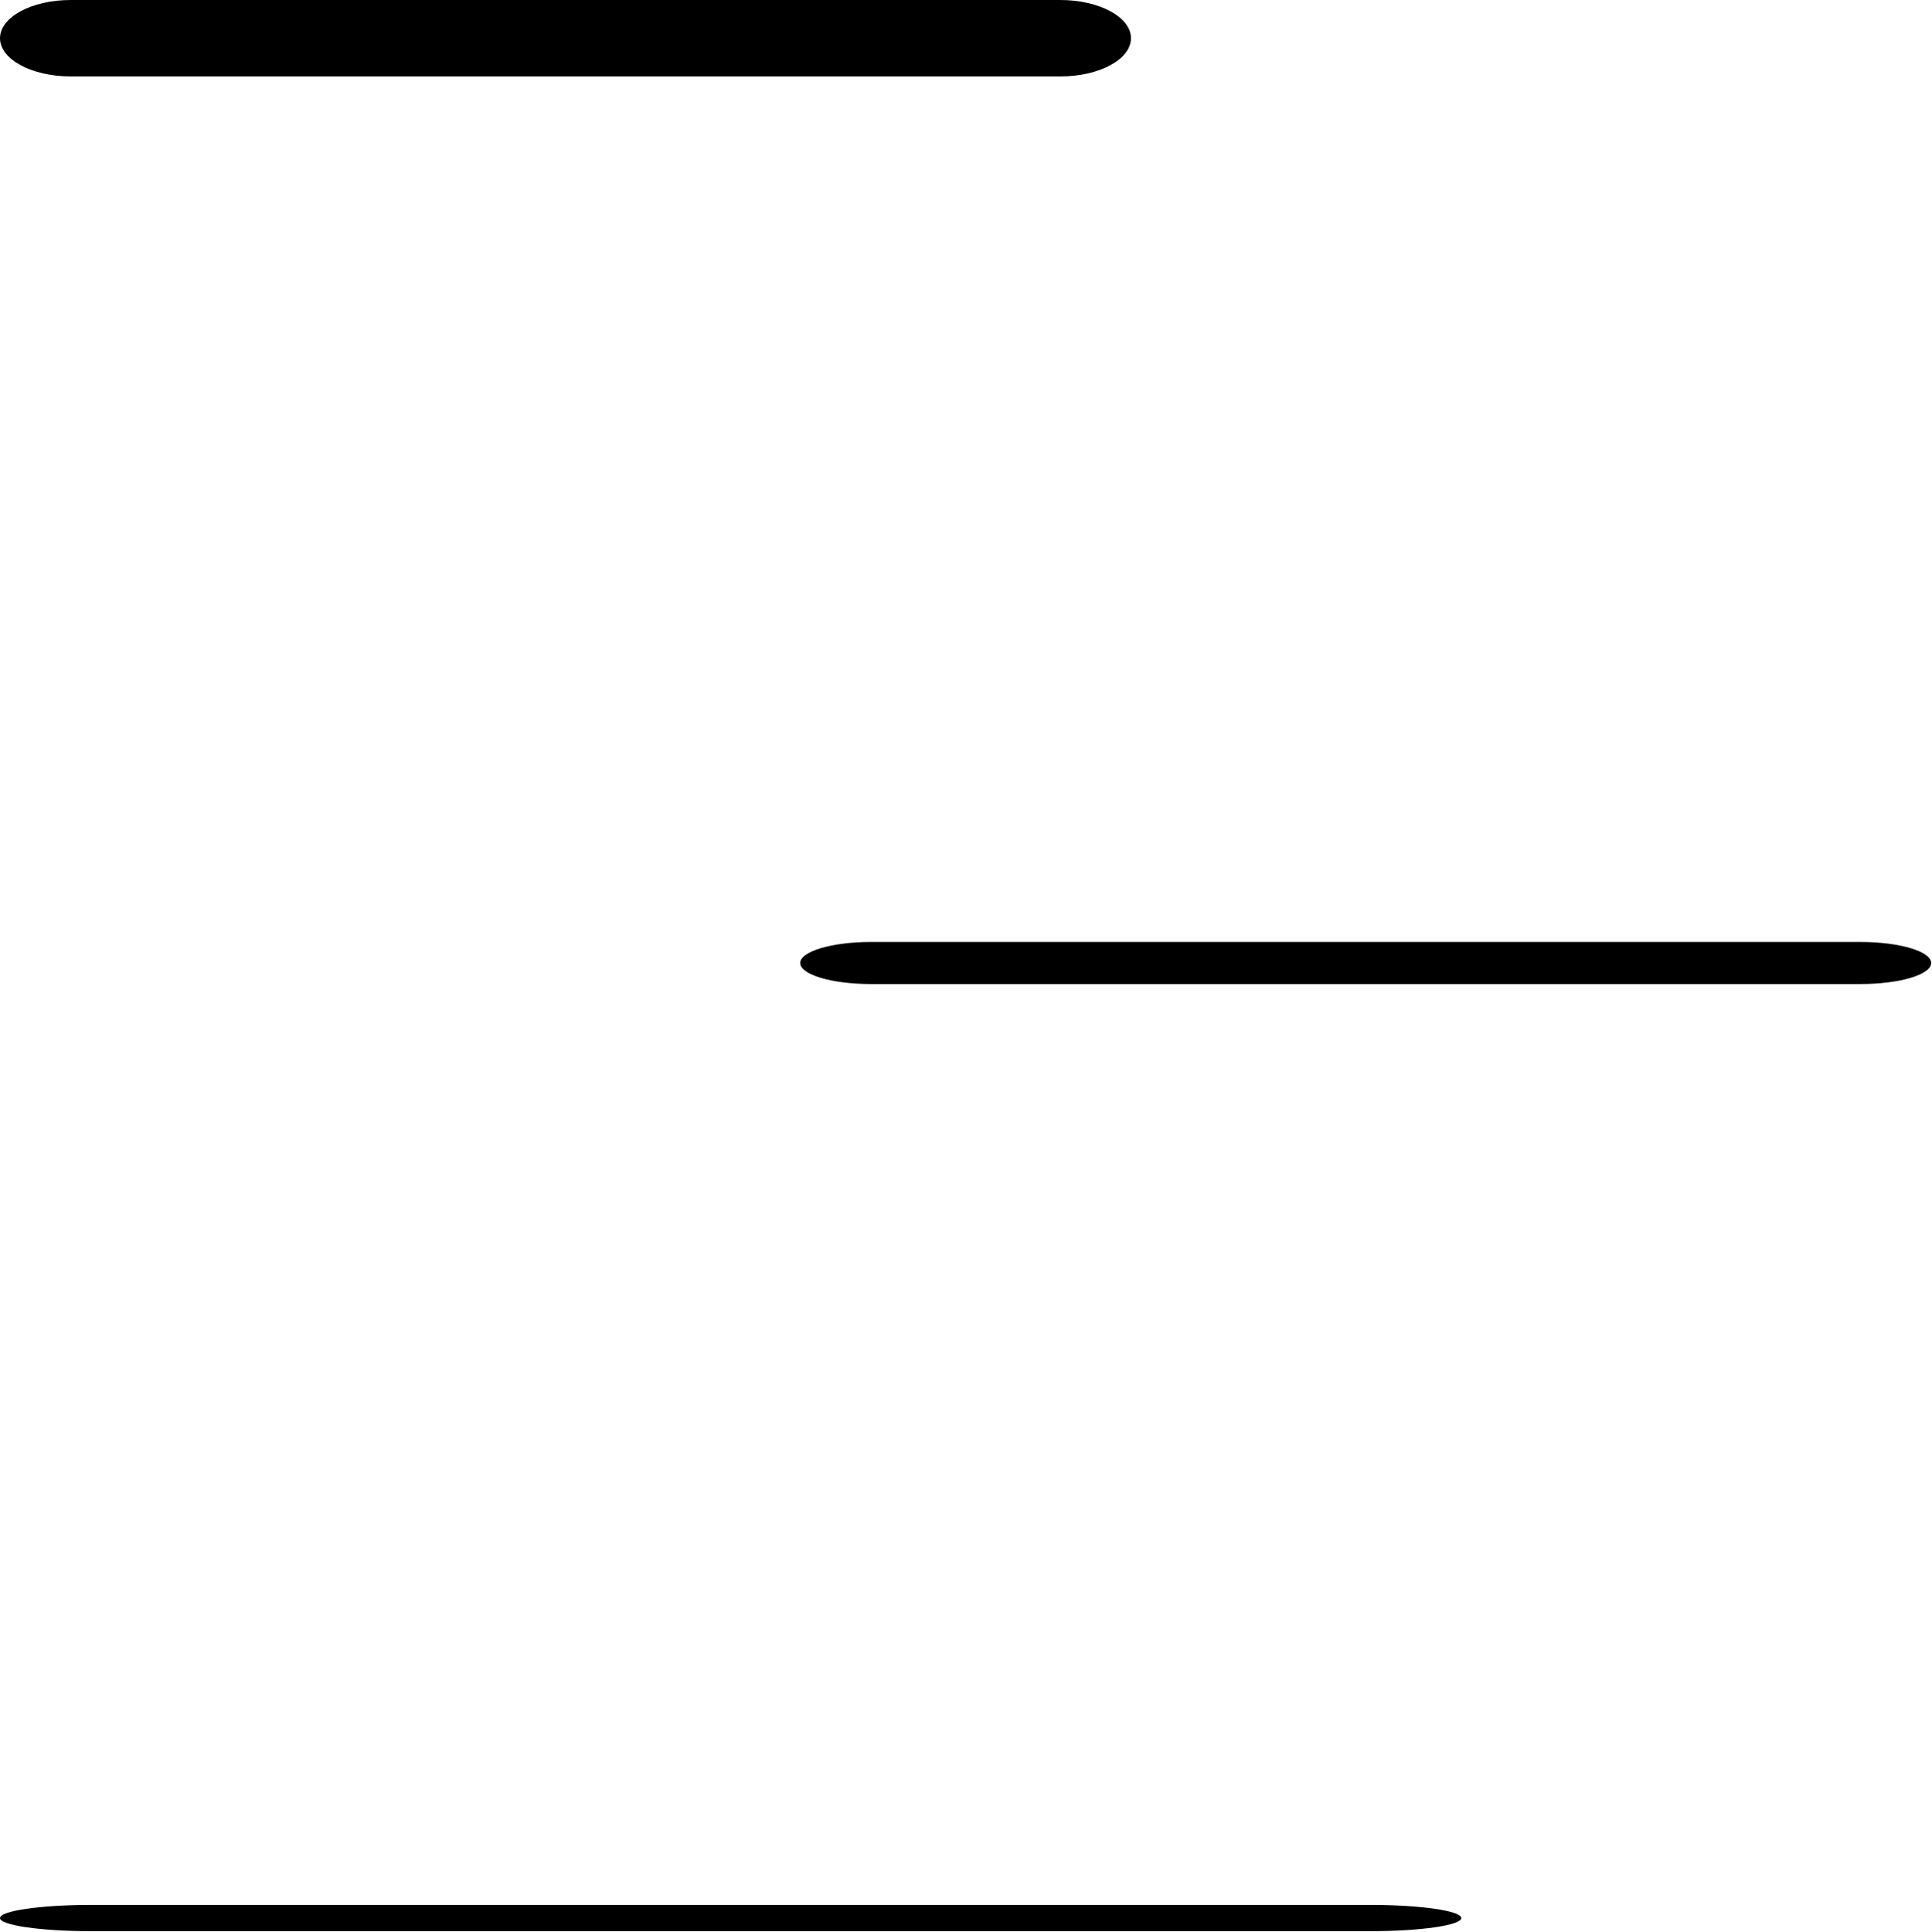
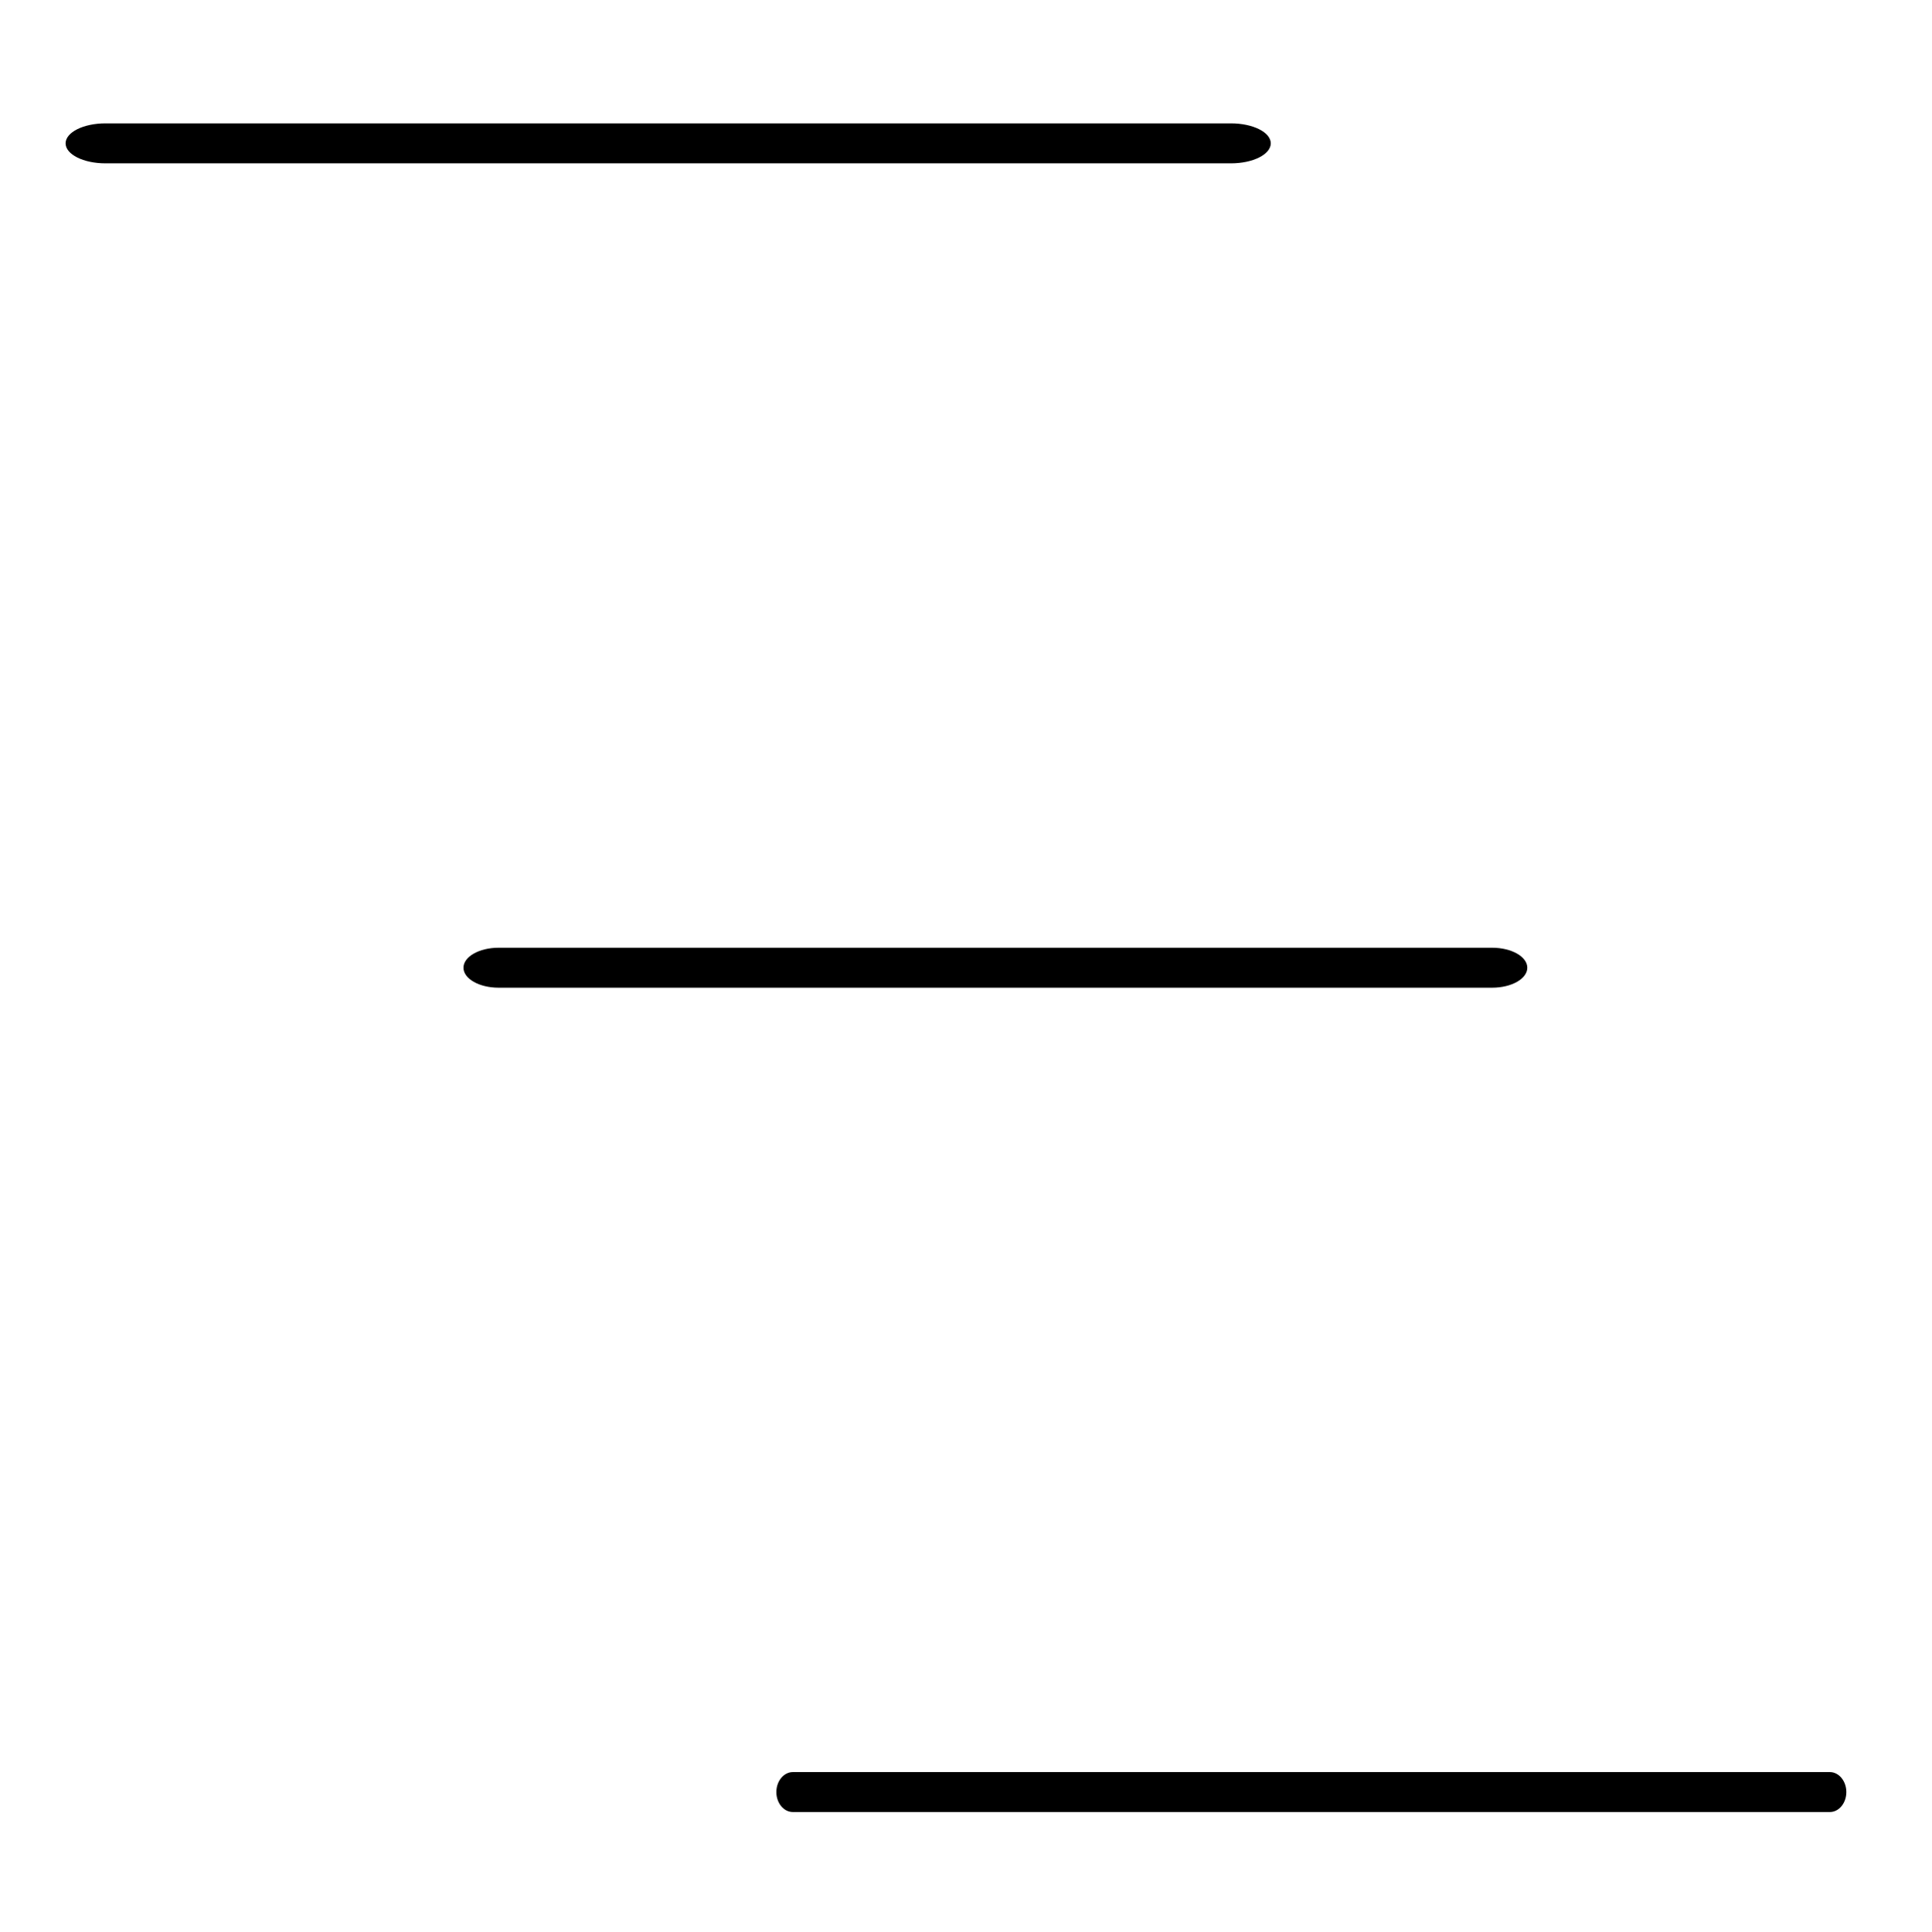
<svg xmlns="http://www.w3.org/2000/svg" width="580" height="580">
-   <path fill="param(fill)" fill-opacity="param(fill-opacity)" d="M21.211 0C9.5.004.004 5.141 0 11.48.004 17.816 9.5 22.953 21.211 22.957L318.461 22.957C330.172 22.953 339.664 17.816 339.668 11.48 339.664 5.141 330.172.004 318.461 0ZM27.402 572.094C12.273 572.098.008 573.863 0 576.039.008 578.219 12.273 579.984 27.402 579.984L411.465 579.984C426.594 579.984 438.859 578.219 438.867 576.039 438.859 573.863 426.594 572.098 411.465 572.094ZM261.535 282.902C249.824 282.902 240.332 285.73 240.324 289.219 240.332 292.707 249.824 295.531 261.535 295.535L558.785 295.535C570.496 295.531 579.988 292.707 579.992 289.219 579.988 285.73 570.496 282.902 558.785 282.902ZM261.535 282.902" stroke="param(outline)" stroke-opacity="param(outline-opacity)" stroke-width="param(outline-width)" />
+   <path fill="param(fill)" fill-opacity="param(fill-opacity)" d="M549.547 532.211 238.121 532.211C235.383 532.211 233.16 534.898 233.16 538.211 233.16 541.523 235.383 544.211 238.121 544.211L549.547 544.211C552.285 544.211 554.508 541.523 554.508 538.211 554.508 534.898 552.285 532.211 549.547 532.211ZM369.699 37.051 31.652 37.051C25.051 37.051 19.699 39.738 19.699 43.051 19.699 46.363 25.051 49.051 31.652 49.051L369.699 49.051C376.297 49.051 381.652 46.363 381.652 43.051 381.652 39.738 376.301 37.051 369.699 37.051ZM448.141 284.633 149.742 284.633C143.914 284.633 139.188 287.32 139.188 290.633 139.188 293.945 143.914 296.633 149.742 296.633L448.141 296.633C453.969 296.633 458.695 293.945 458.695 290.633 458.695 287.32 453.969 284.633 448.141 284.633ZM448.141 284.633" stroke="param(outline)" stroke-opacity="param(outline-opacity)" stroke-width="param(outline-width)" />
</svg>
